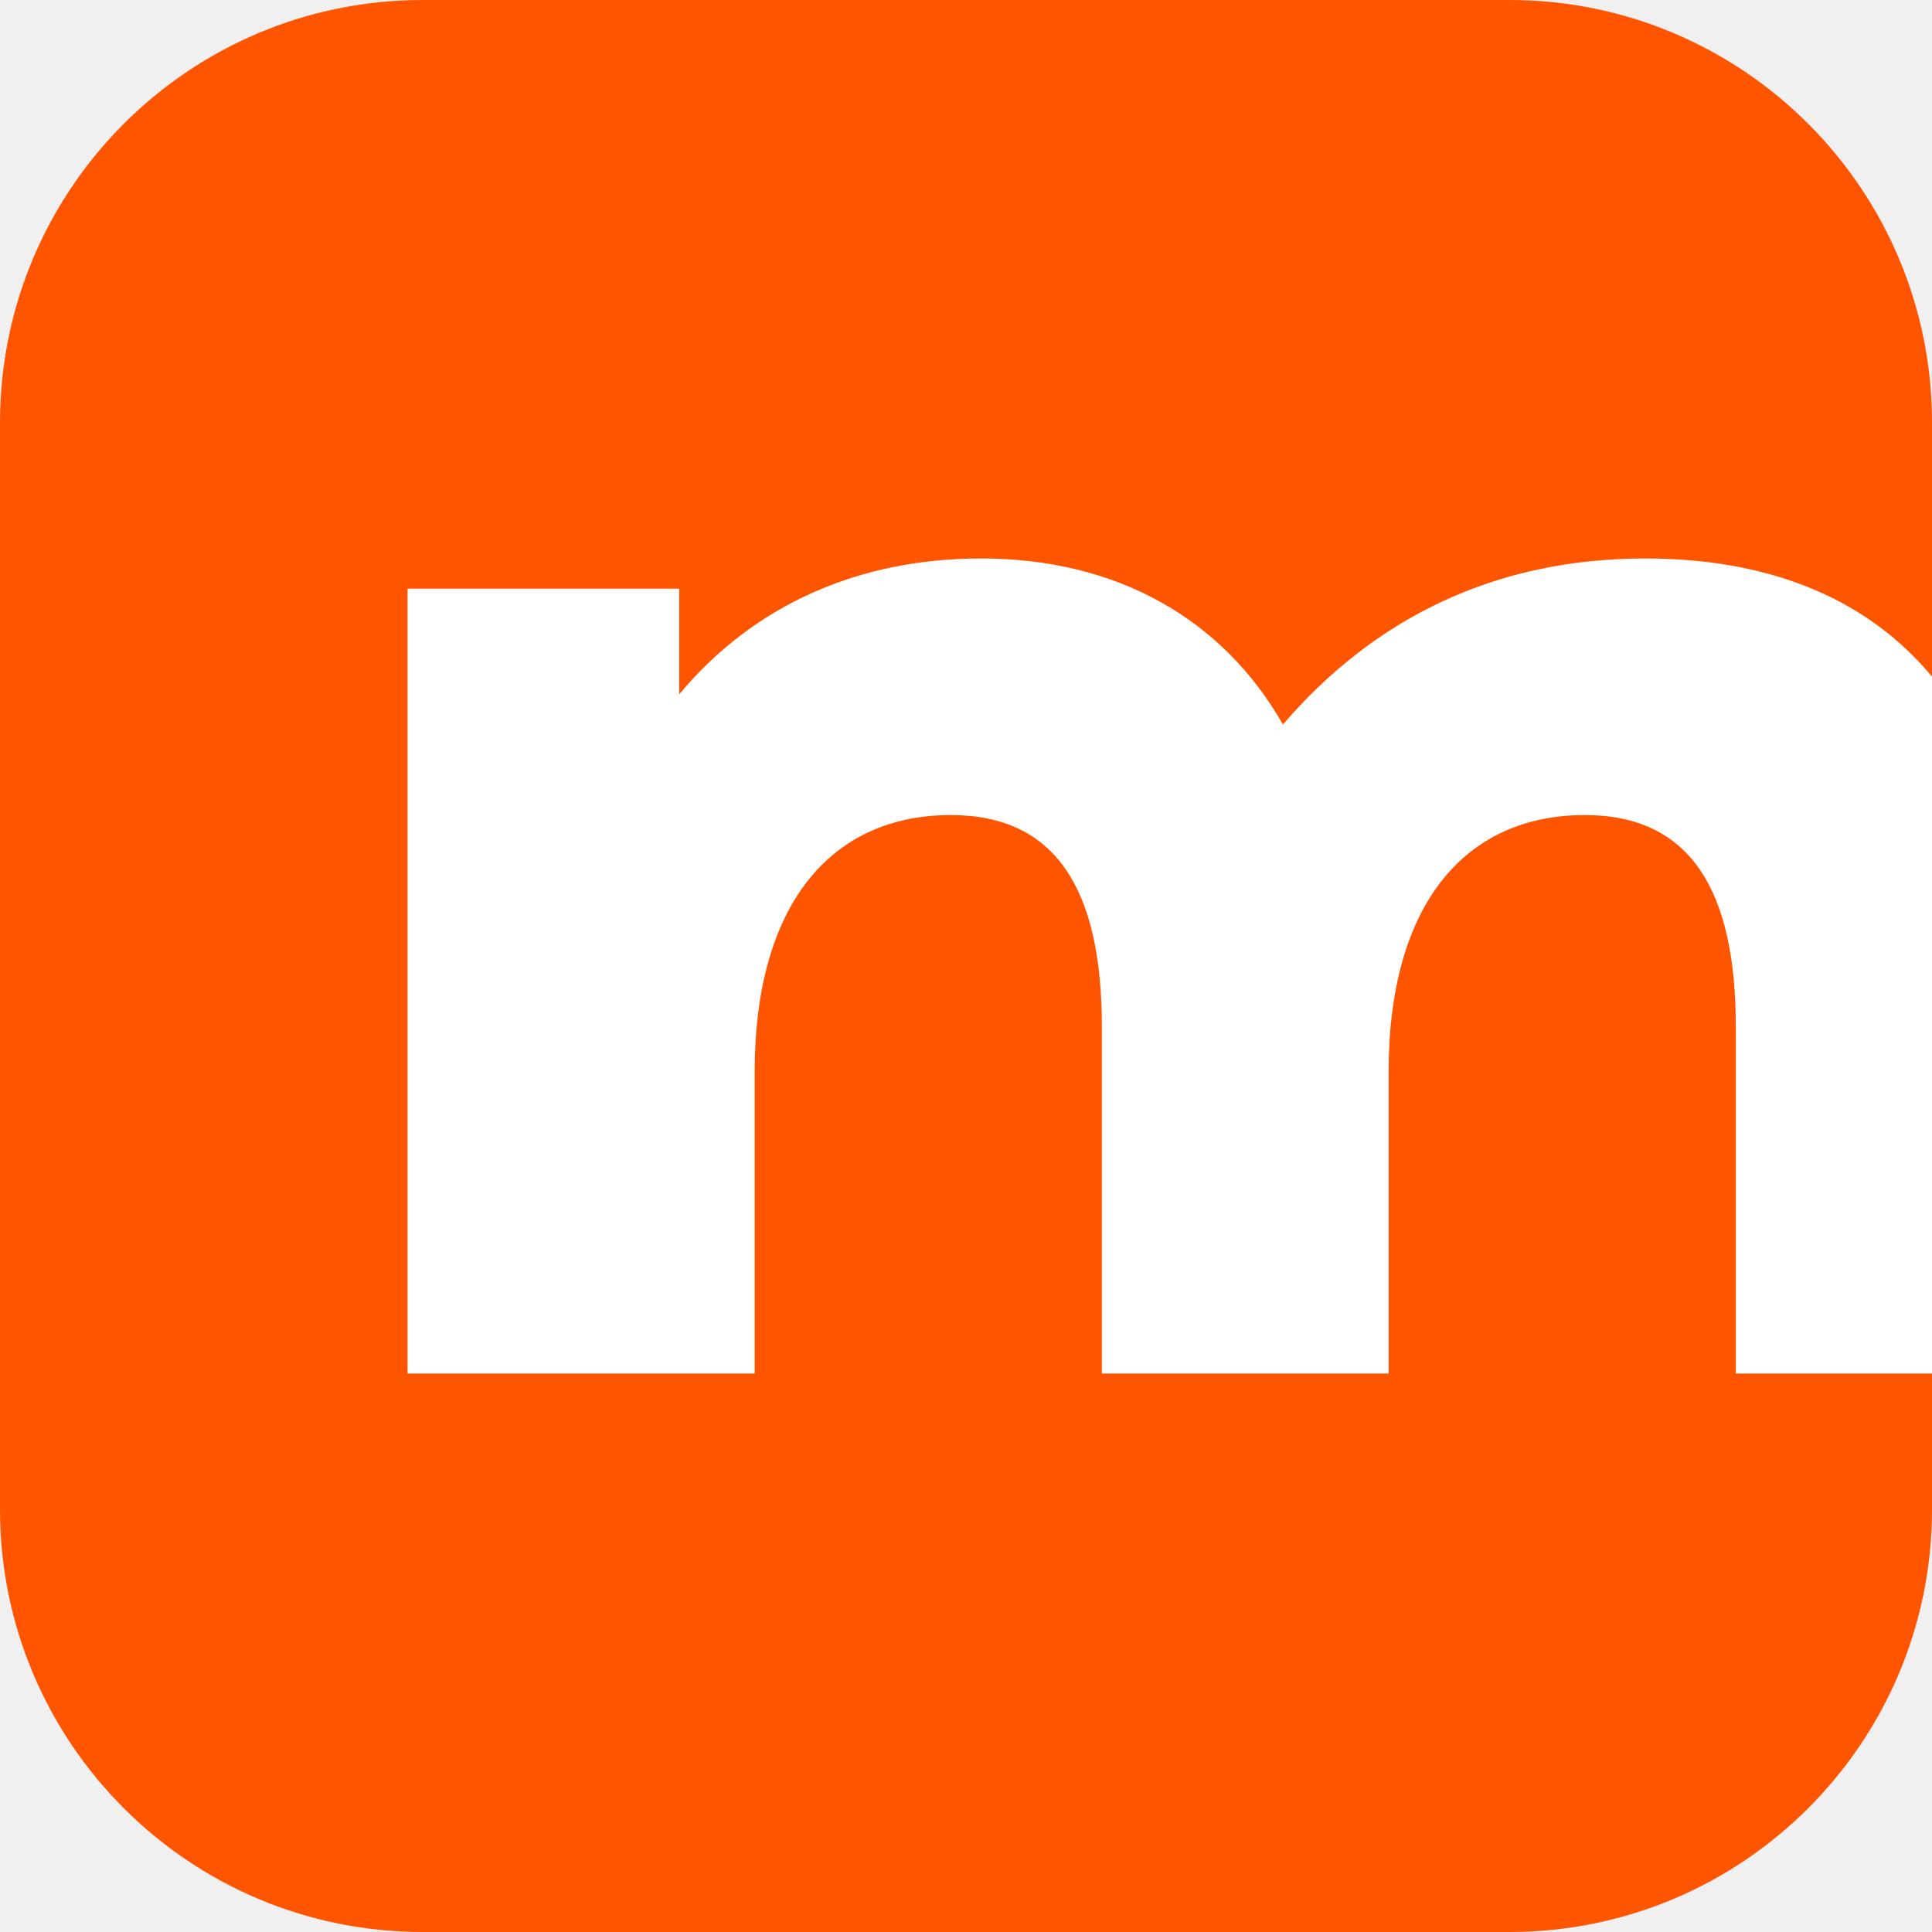
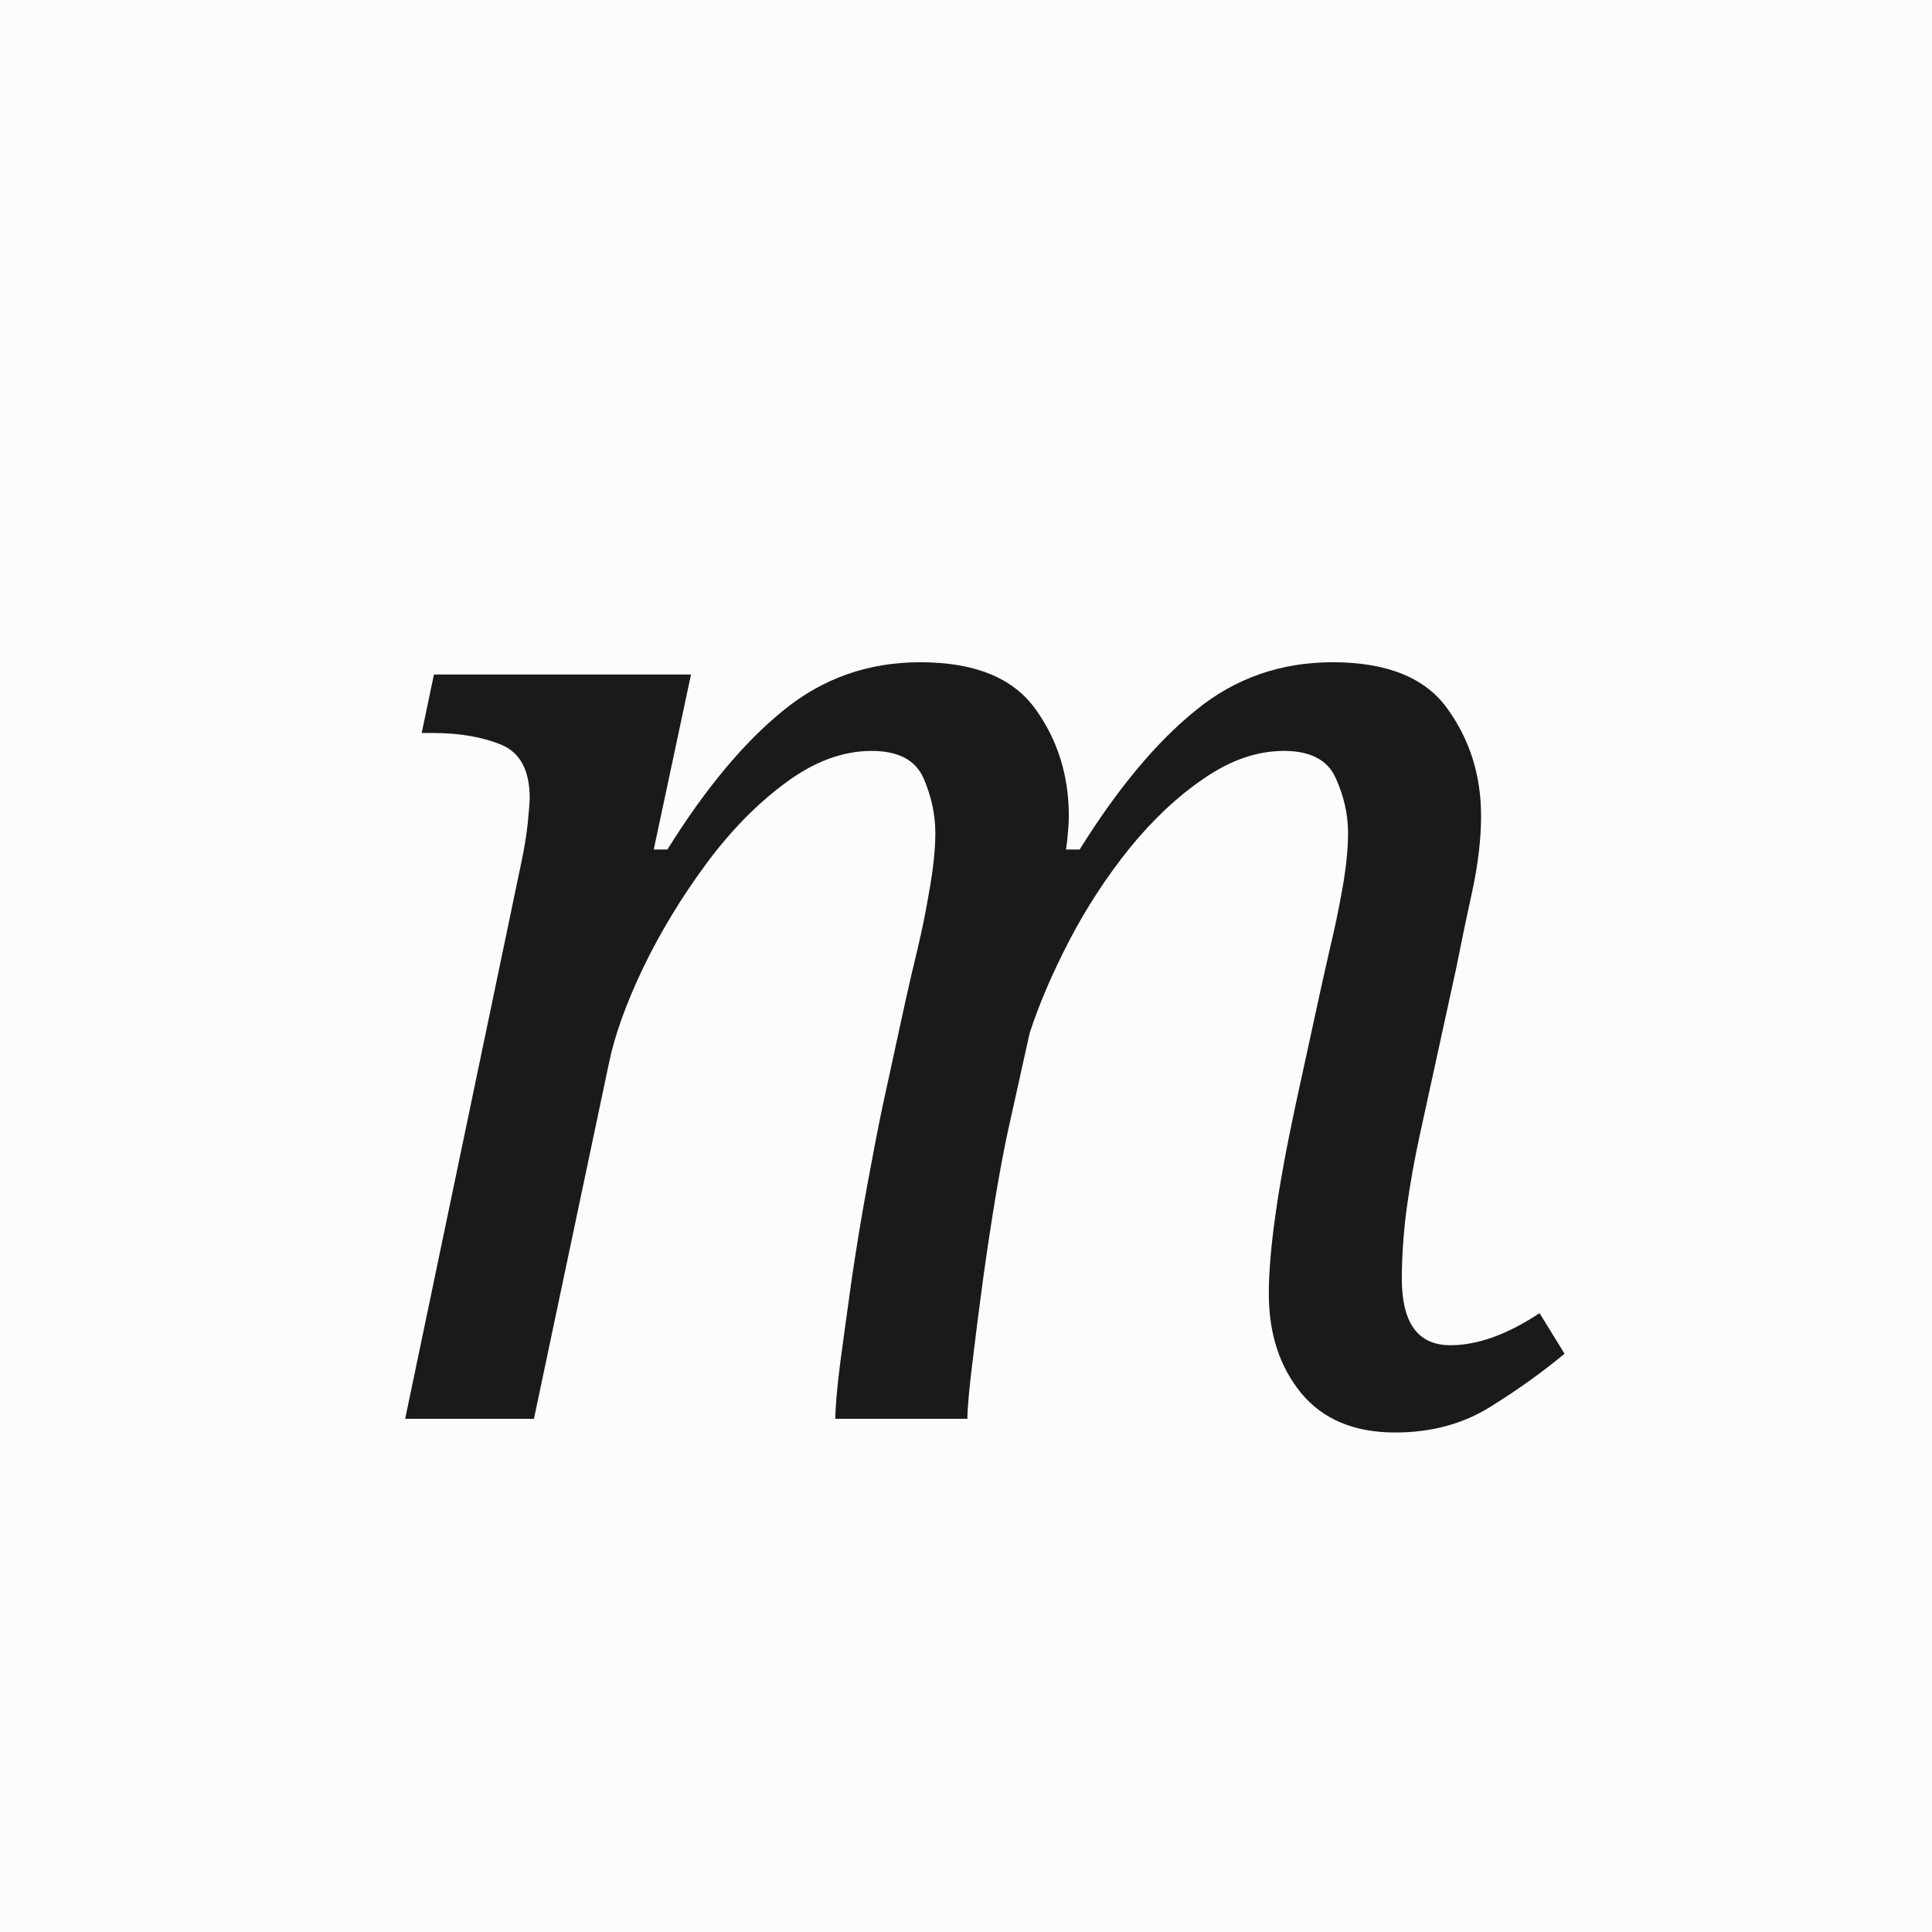
- <svg xmlns="http://www.w3.org/2000/svg" viewBox="0 0 128 128">
-   <rect width="128" height="128" rx="28" fill="#ff5500" />
-   <path d="M27 91V39h18v7c5-6 12-9 20-9 9 0 16 4 20 11 6-7 14-11 24-11 16 0 25 10 25 28v26h-19V68c0-9-3-14-10-14-8 0-13 6-13 17v20H73V68c0-9-3-14-10-14-8 0-13 6-13 17v20H27Z" fill="#fff" />
+ <svg xmlns="http://www.w3.org/2000/svg" viewBox="0 0 64 64">
+   <rect width="64" height="64" fill="#fcfcfa" />
+   <text x="32" y="47" font-family="Georgia,serif" font-style="italic" font-size="46" text-anchor="middle" fill="#1a1a1a">
+     m
+   </text>
</svg>
